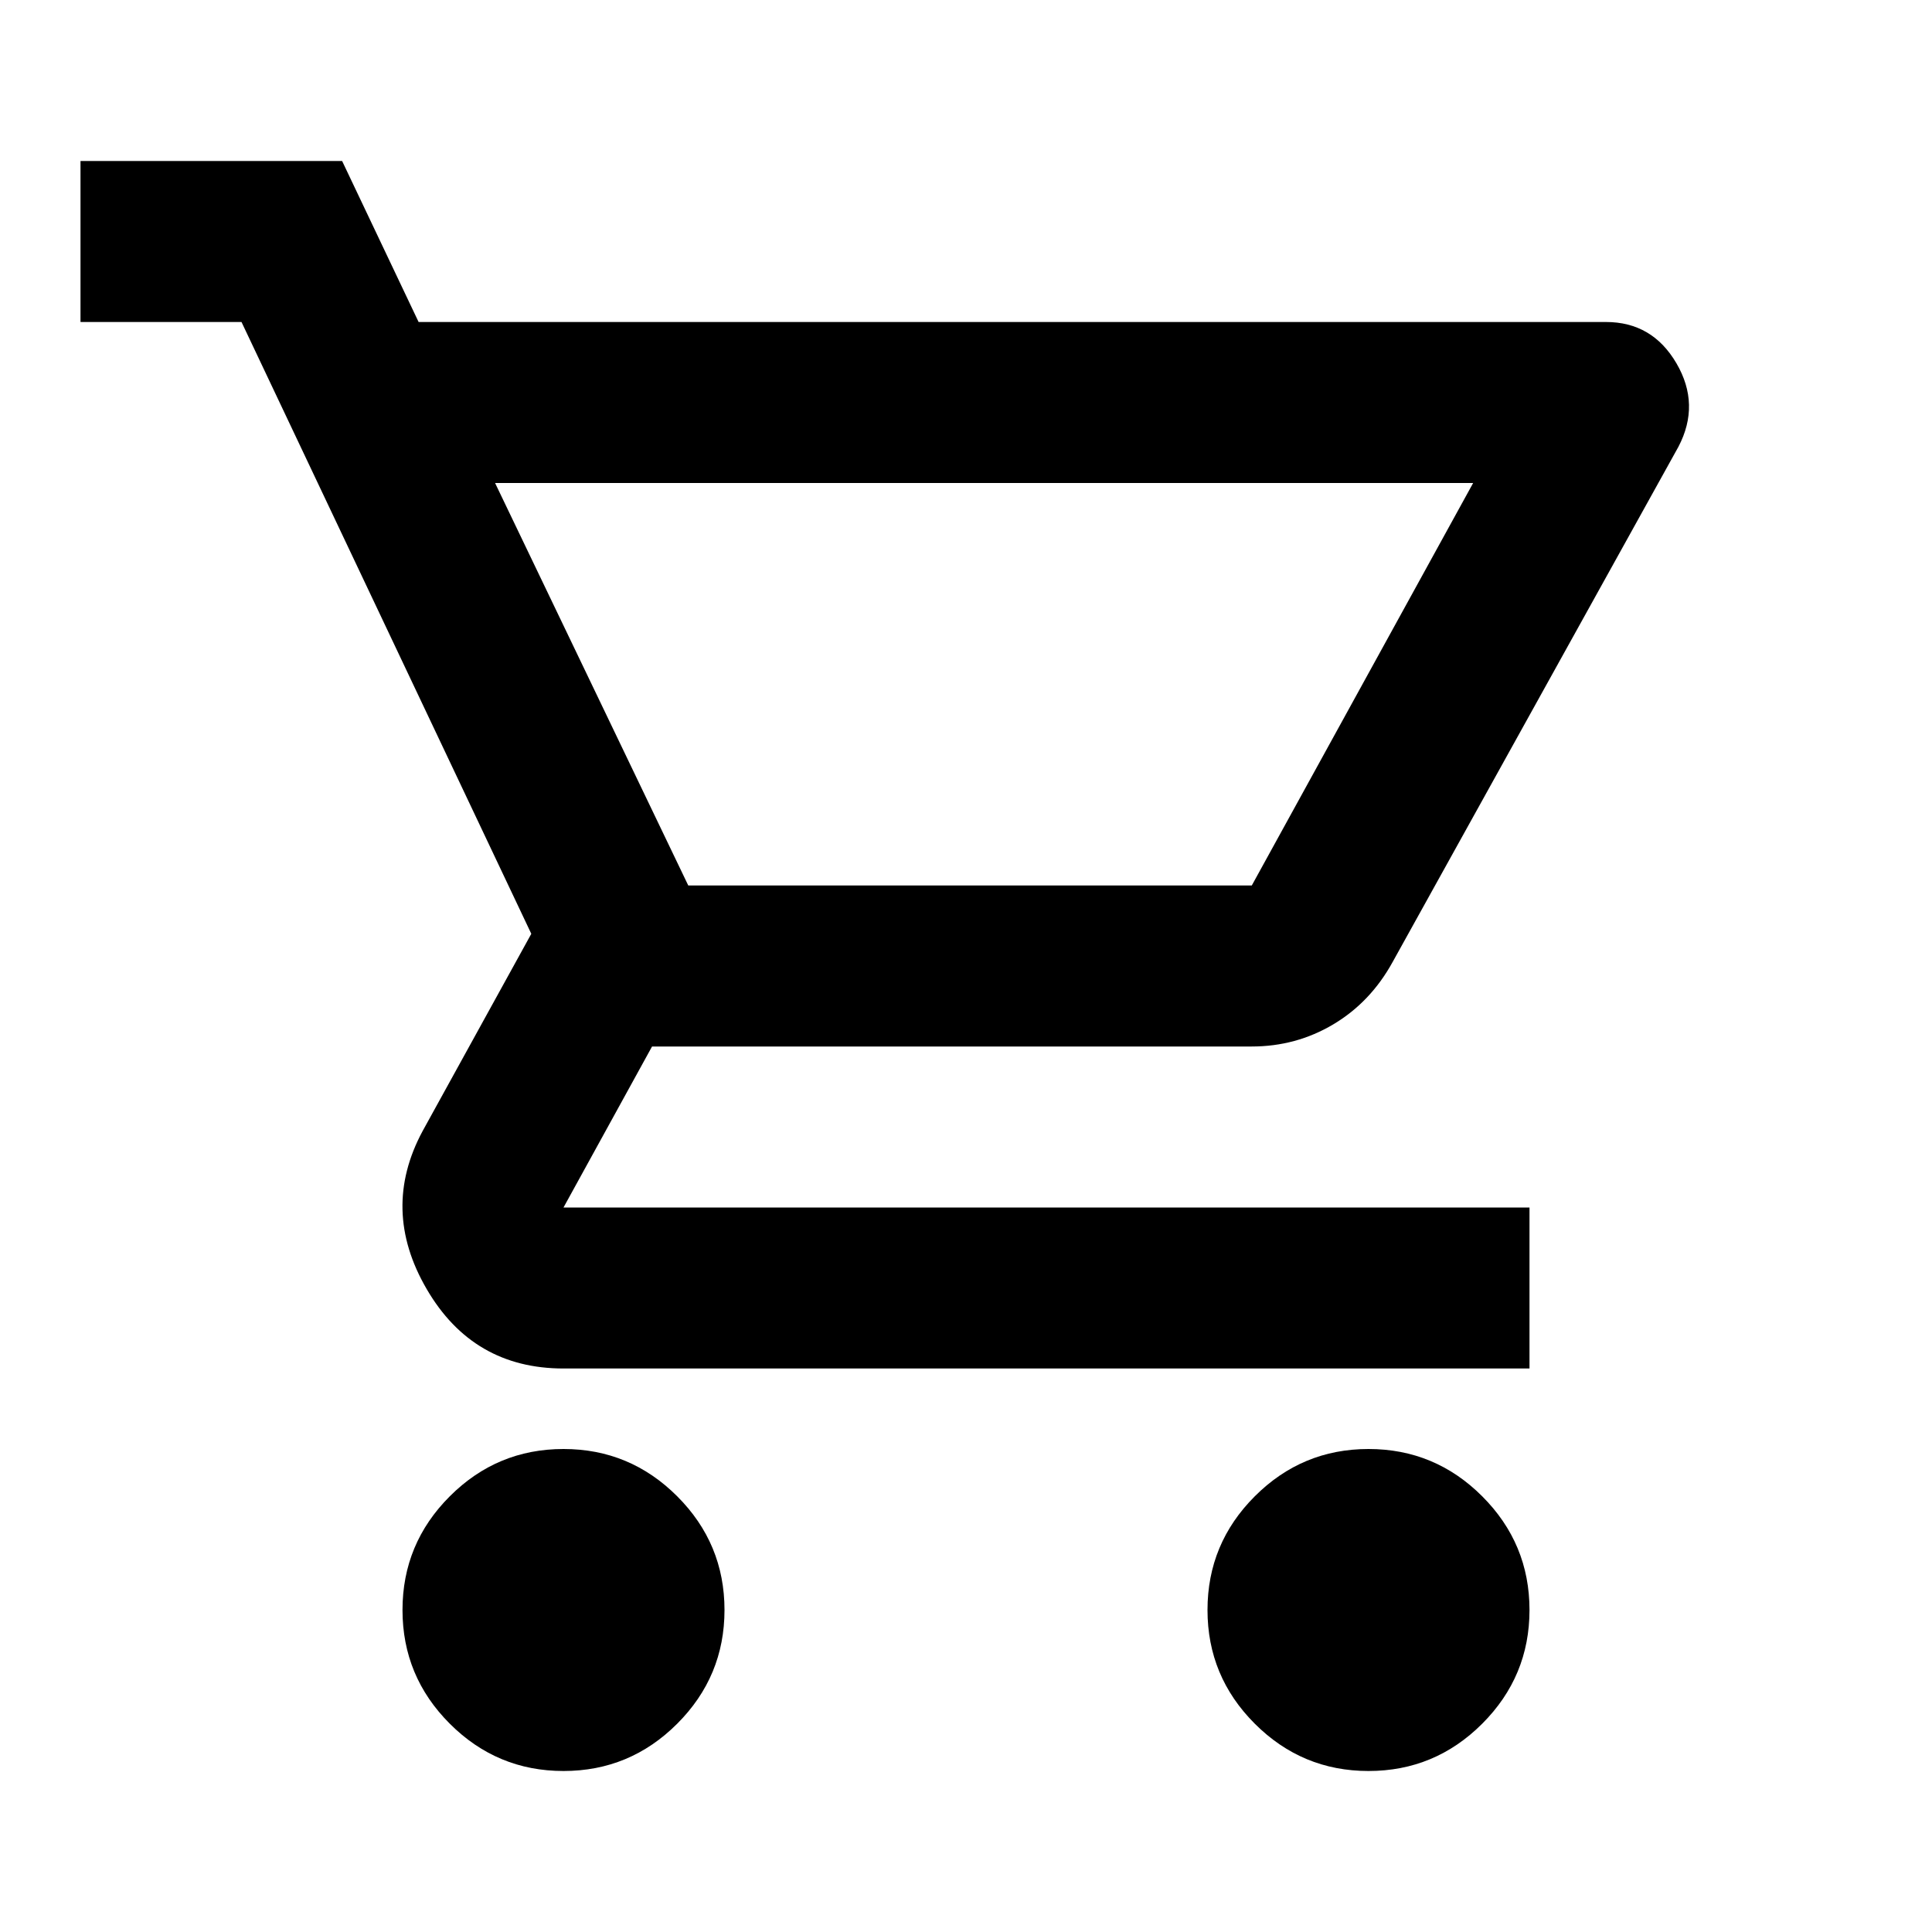
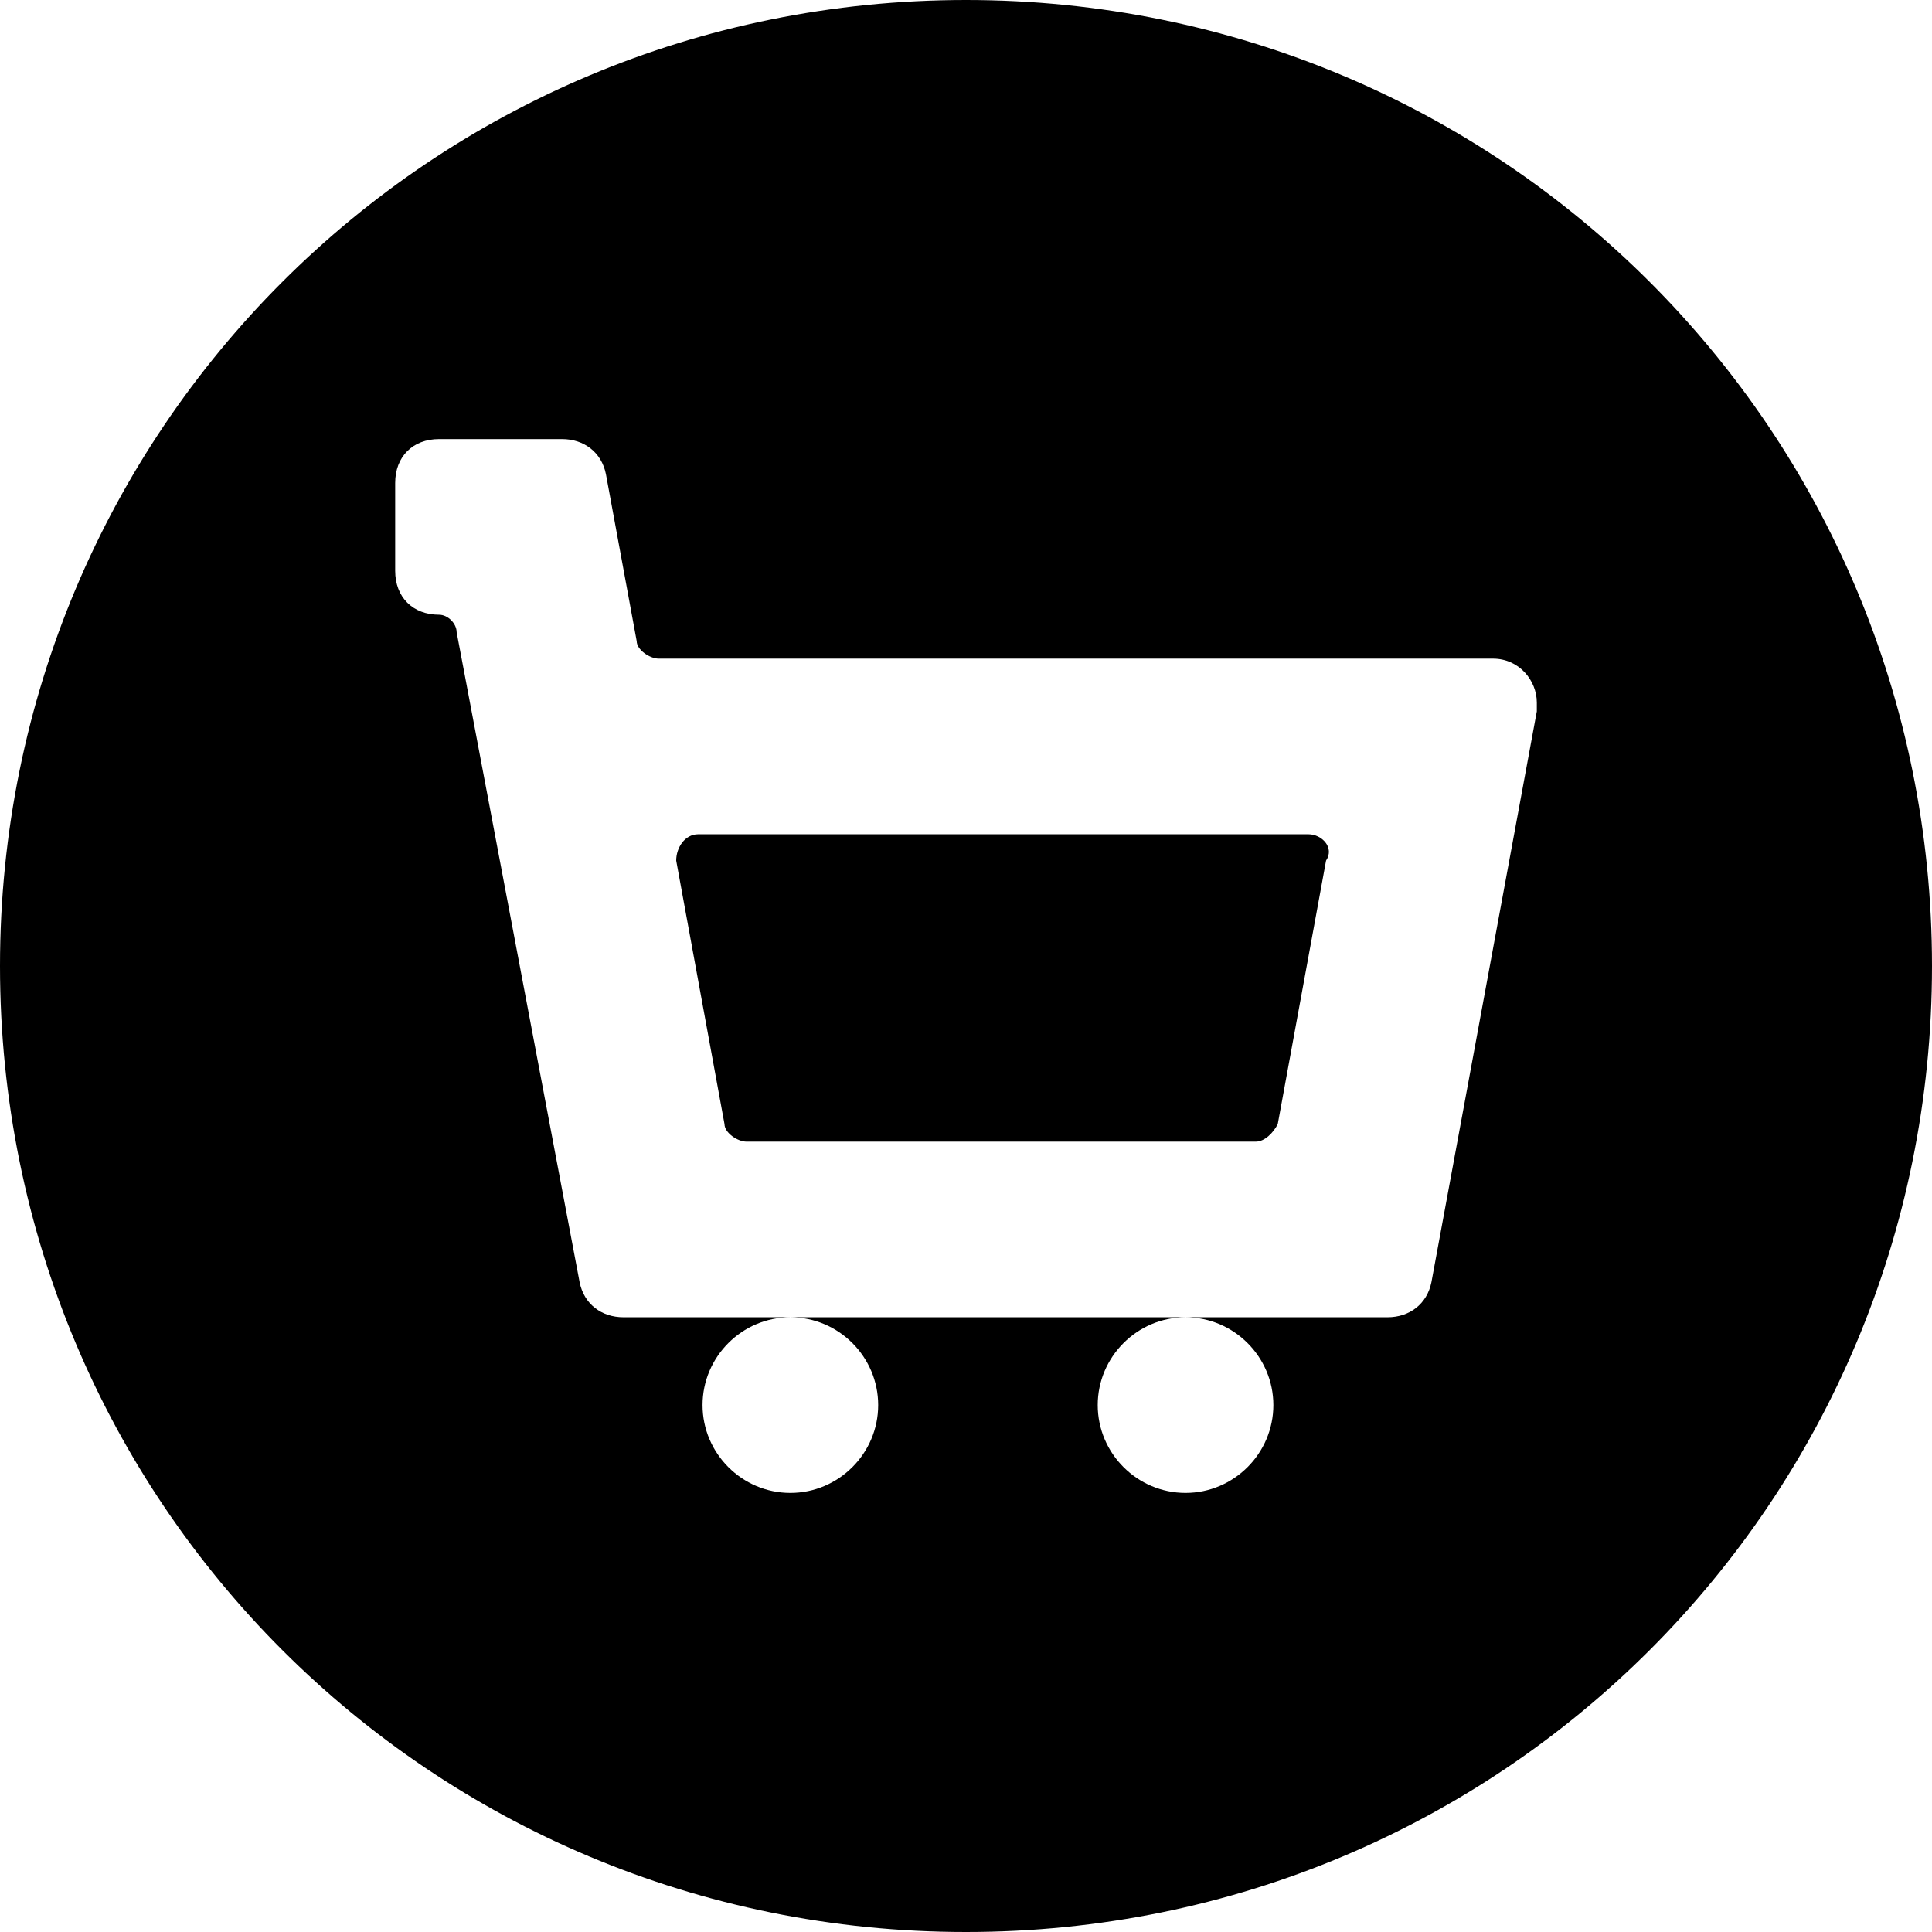
- <svg xmlns="http://www.w3.org/2000/svg" height="24" viewBox="0 -960 960 960" width="24">
-   <path d="M280-80q-33 0-56.5-23.5T200-160q0-33 23.5-56.5T280-240q33 0 56.5 23.5T360-160q0 33-23.5 56.5T280-80Zm400 0q-33 0-56.5-23.5T600-160q0-33 23.5-56.5T680-240q33 0 56.5 23.5T760-160q0 33-23.5 56.5T680-80ZM246-720l96 200h280l110-200H246Zm-38-80h590q23 0 35 20.5t1 41.5L692-482q-11 20-29.5 31T622-440H324l-44 80h480v80H280q-45 0-68-39.5t-2-78.5l54-98-144-304H40v-80h130l38 80Zm134 280h280-280Z" />
+ <svg xmlns="http://www.w3.org/2000/svg" version="1.1" viewBox="0 0 44 44" enable-background="new 0 0 44 44">
+   <g>
+     <path d="m29.8,19h-13.9c-0.3,0-0.5,0.3-0.5,0.6l1.1,6c0,0.2 0.3,0.4 0.5,0.4h11.6c0.2,0 0.4-0.2 0.5-0.4l1.1-6c0.2-0.3-0.1-0.6-0.4-0.6z" />
+     <path d="m22,0c-12.2,0-22,9.8-22,22s9.8,22 22,22 22-9.8 22-22-9.8-22-22-22zm13,16.2l-2.4,13c-0.1,0.5-0.5,0.8-1,0.8h-4.6c1.1,0 2,0.9 2,2s-0.9,2-2,2-2-0.9-2-2 0.9-2 2-2h-9c1.1,0 2,0.9 2,2s-0.9,2-2,2-2-0.9-2-2 0.9-2 2-2h-3.8c-0.5,0-0.9-0.3-1-0.8l-2.8-14.8c0-0.2-0.2-0.4-0.4-0.4-0.6,0-1-0.4-1-1v-2c0-0.6 0.4-1 1-1h2.8c0.5,0 0.9,0.3 1,0.8l.7,3.8c0,0.2 0.3,0.4 0.5,0.4h19c0.6,0 1,0.5 1,1 0,0.1 0,0.1 0,0.2z" />
+   </g>
</svg>
